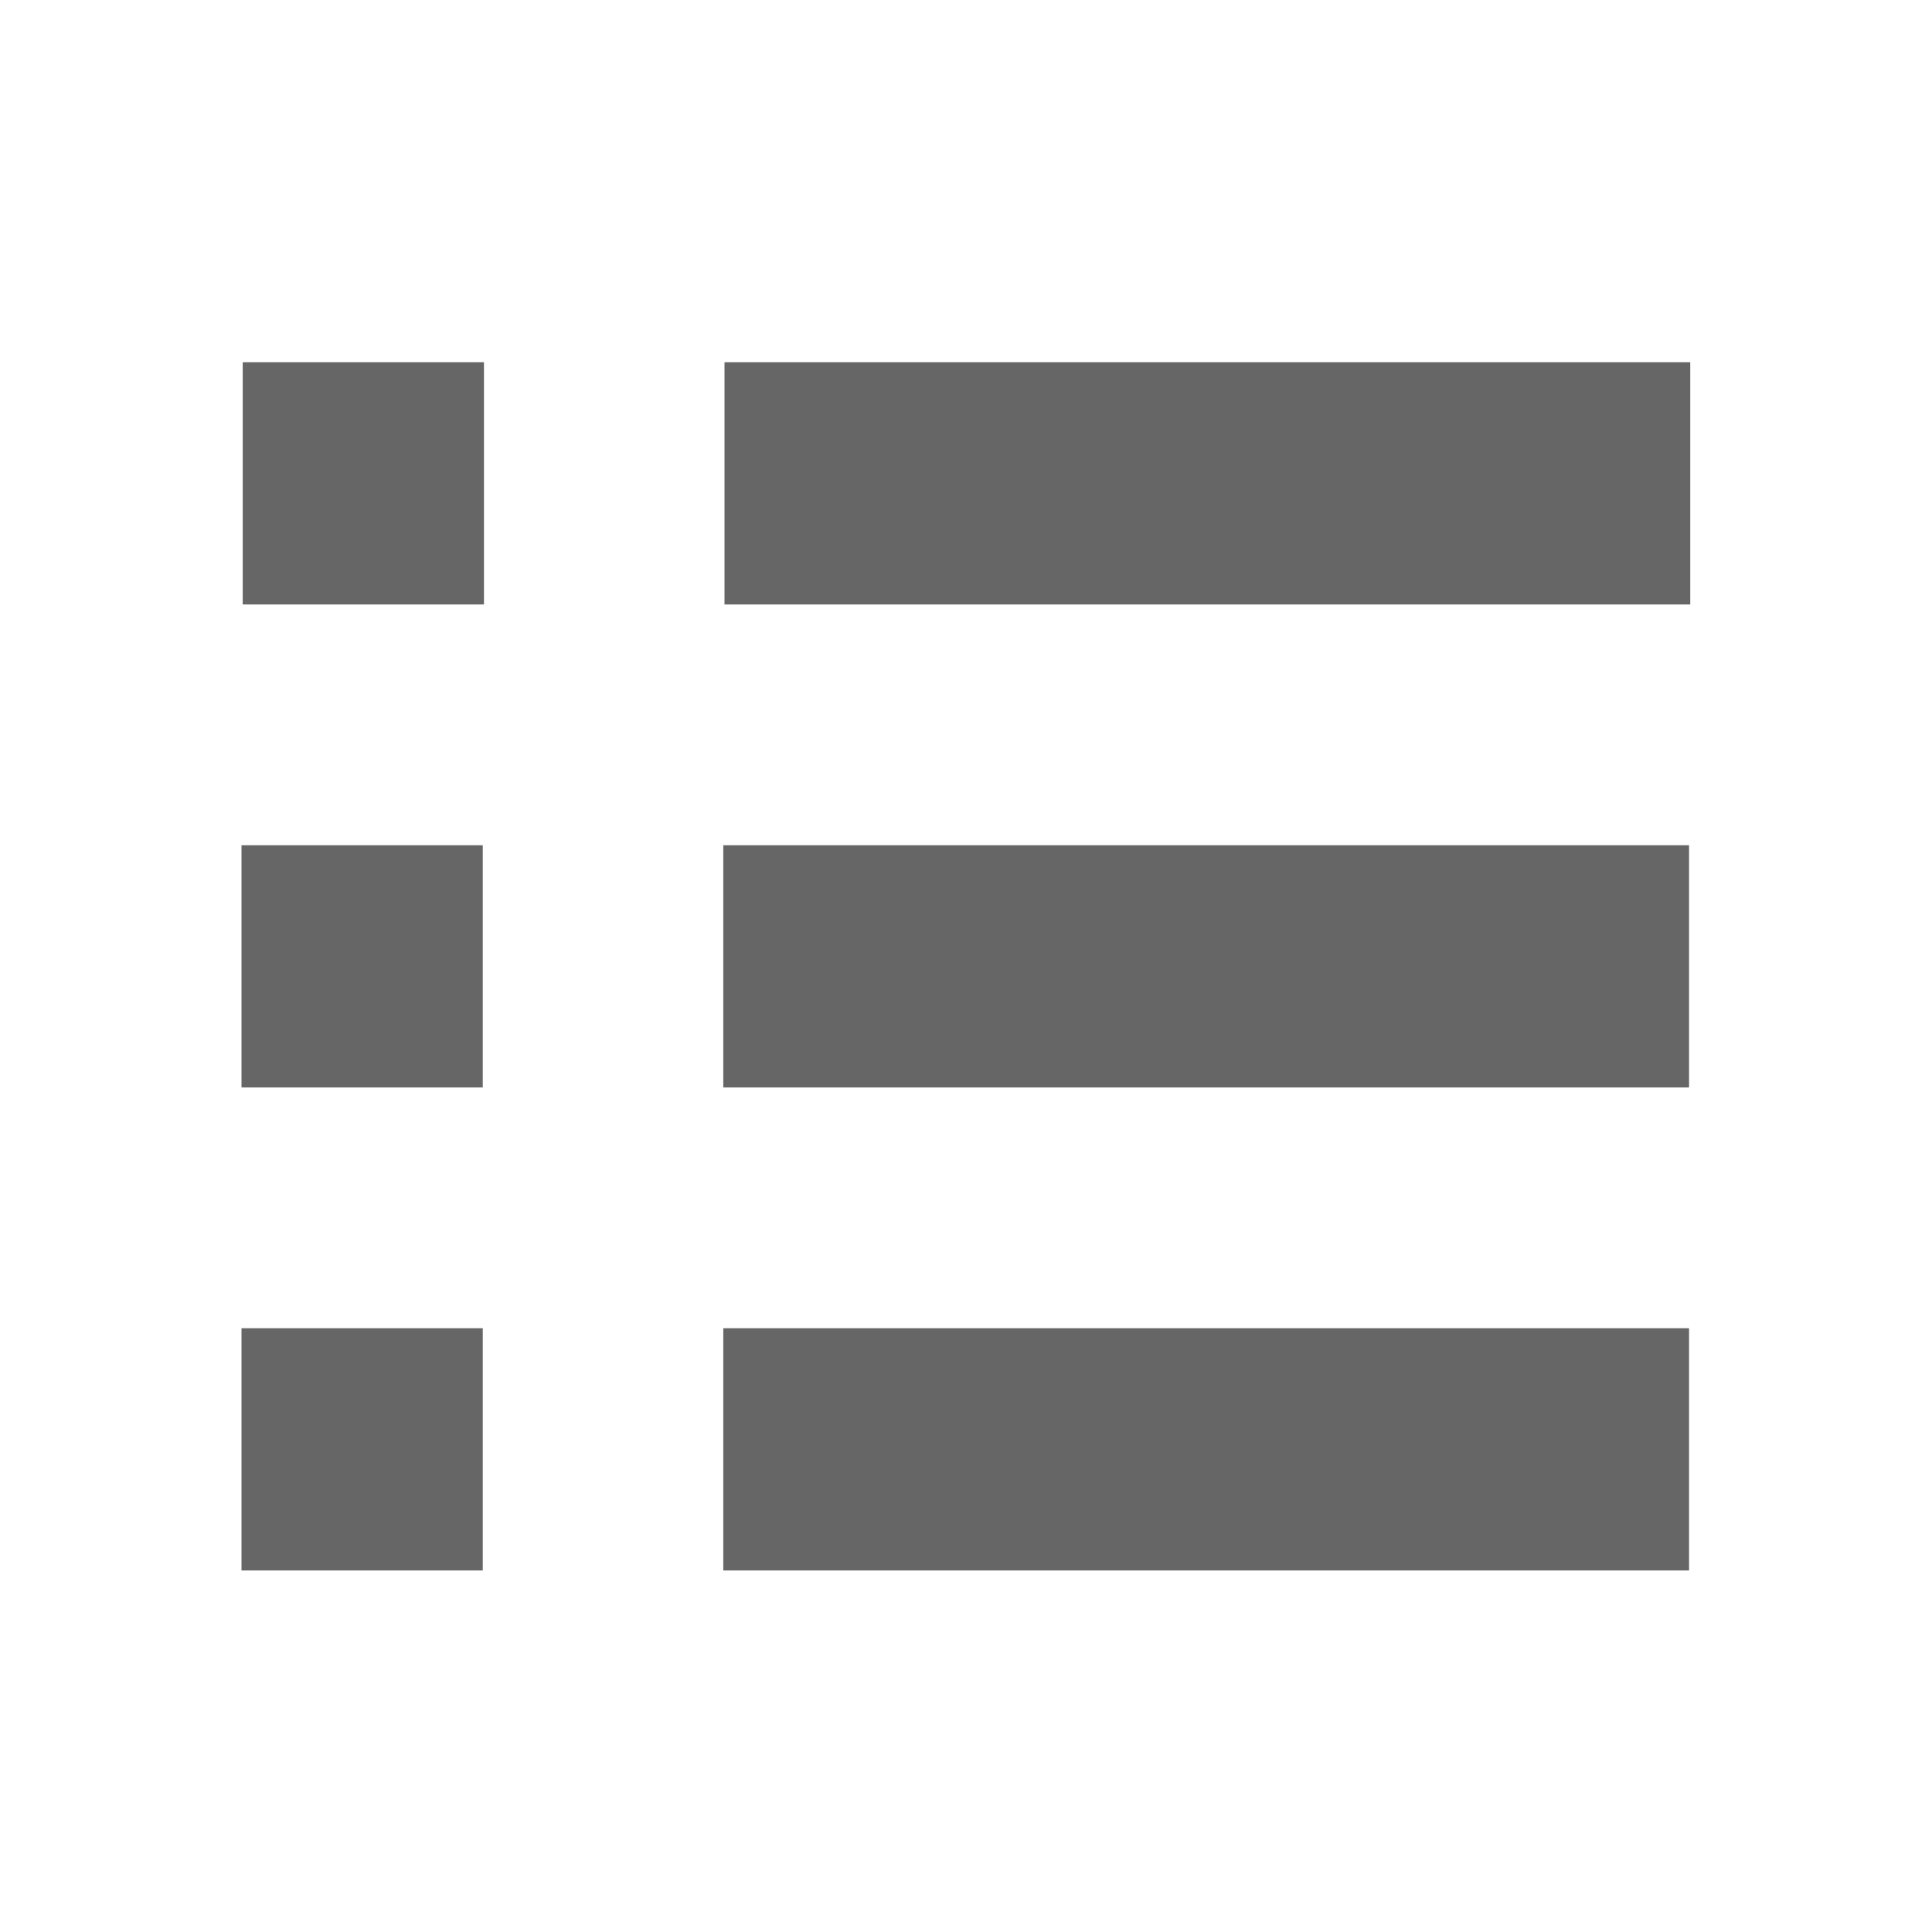
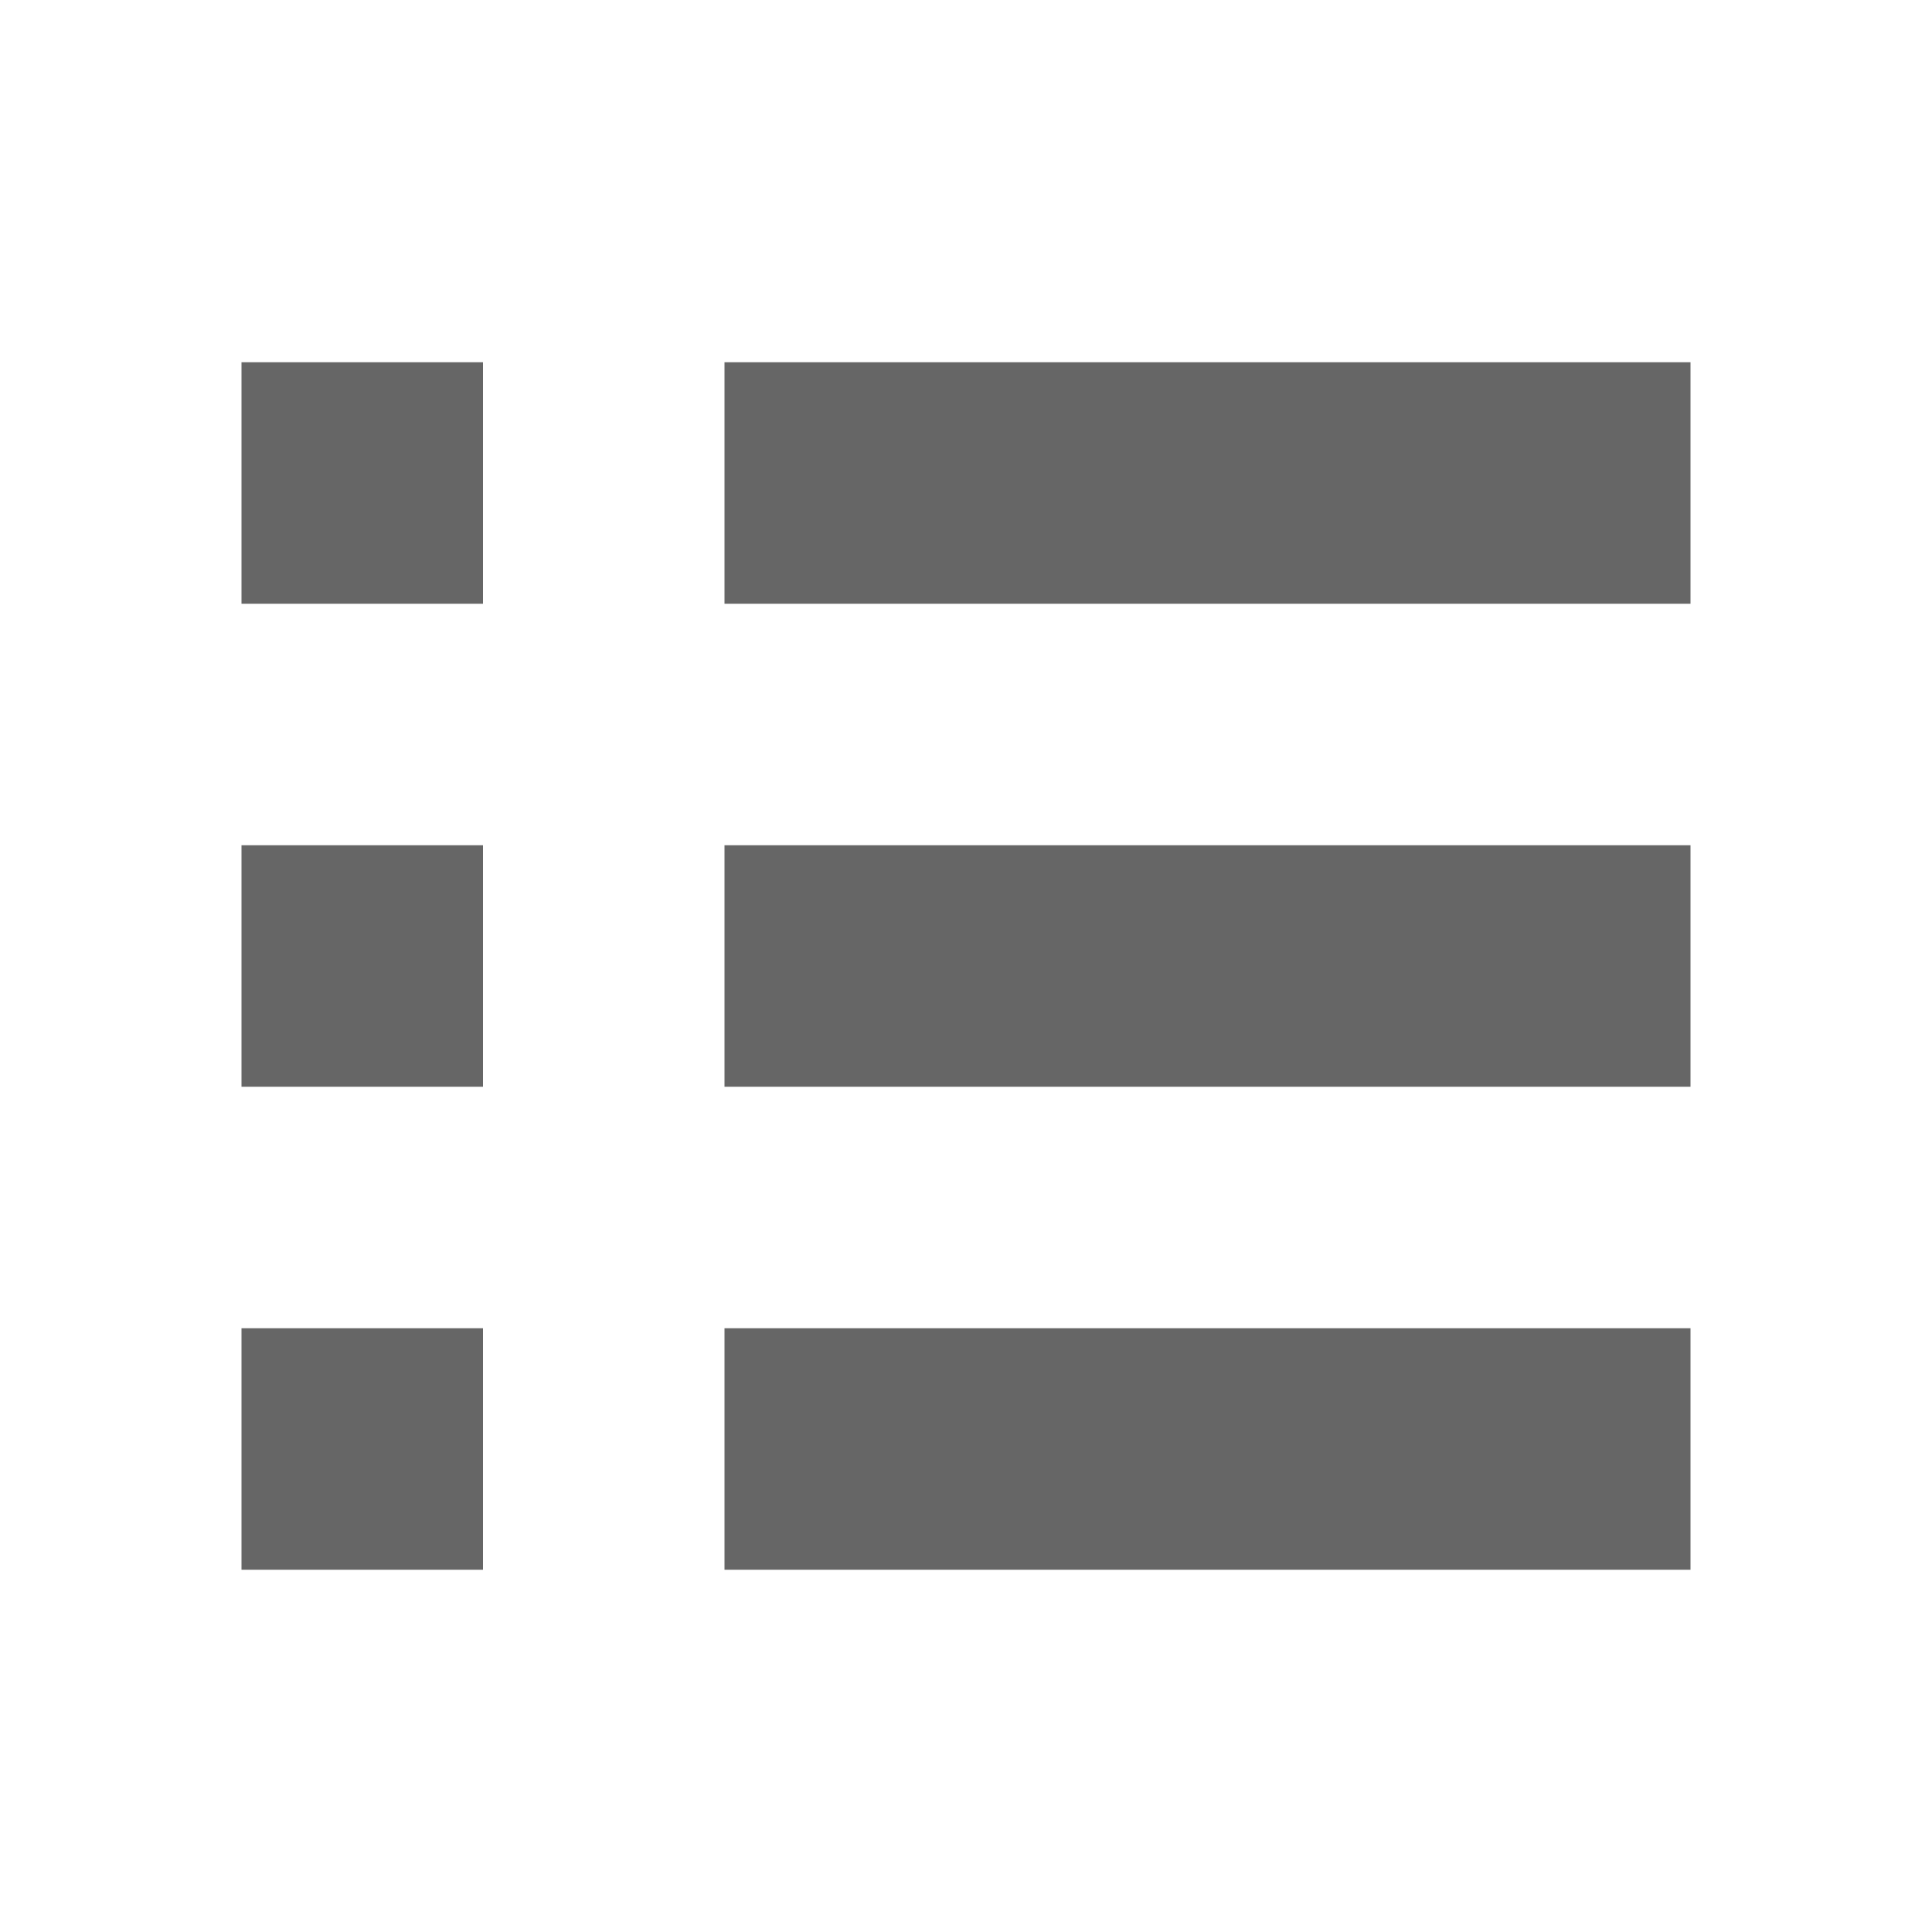
<svg xmlns="http://www.w3.org/2000/svg" width="16" height="16" id="svg2" version="1.1" xml:space="preserve">
  <defs id="defs4" />
  <g id="layer1" style="display:inline" transform="translate(0,-1036.362)">
-     <path id="rect4001-1-7-8" style="display:inline;fill:#666666;stroke-width:0.753" d="M 2.01 1039.362 L 2.01 1041.368 L 4.008 1041.368 L 4.008 1039.362 L 2.01 1039.362 z M 6 1039.362 L 6 1041.368 L 13.998 1041.368 L 13.998 1039.362 L 6 1039.362 z M 2 1043.362 L 2 1045.368 L 3.998 1045.368 L 3.998 1043.362 L 2 1043.362 z M 5.99 1043.362 L 5.99 1045.368 L 13.988 1045.368 L 13.988 1043.362 L 5.99 1043.362 z M 2 1047.362 L 2 1049.368 L 3.998 1049.368 L 3.998 1047.362 L 2 1047.362 z M 5.99 1047.362 L 5.99 1049.368 L 13.988 1049.368 L 13.988 1047.362 L 5.99 1047.362 z " />
+     <path id="path5" style="display:inline;fill:#666666;stroke-width:0.752" d="M 2 1039.362 L 2 1041.362 L 4 1041.362 L 4 1039.362 L 2 1039.362 z M 6 1039.362 L 6 1041.362 L 14 1041.362 L 14 1039.362 L 6 1039.362 z M 2 1043.362 L 2 1045.362 L 4 1045.362 L 4 1043.362 L 2 1043.362 z M 6 1043.362 L 6 1045.362 L 14 1045.362 L 14 1043.362 L 6 1043.362 z M 2 1047.362 L 2 1049.362 L 4 1049.362 L 4 1047.362 L 2 1047.362 z M 6 1047.362 L 6 1049.362 L 14 1049.362 L 14 1047.362 L 6 1047.362 z " />
  </g>
</svg>
